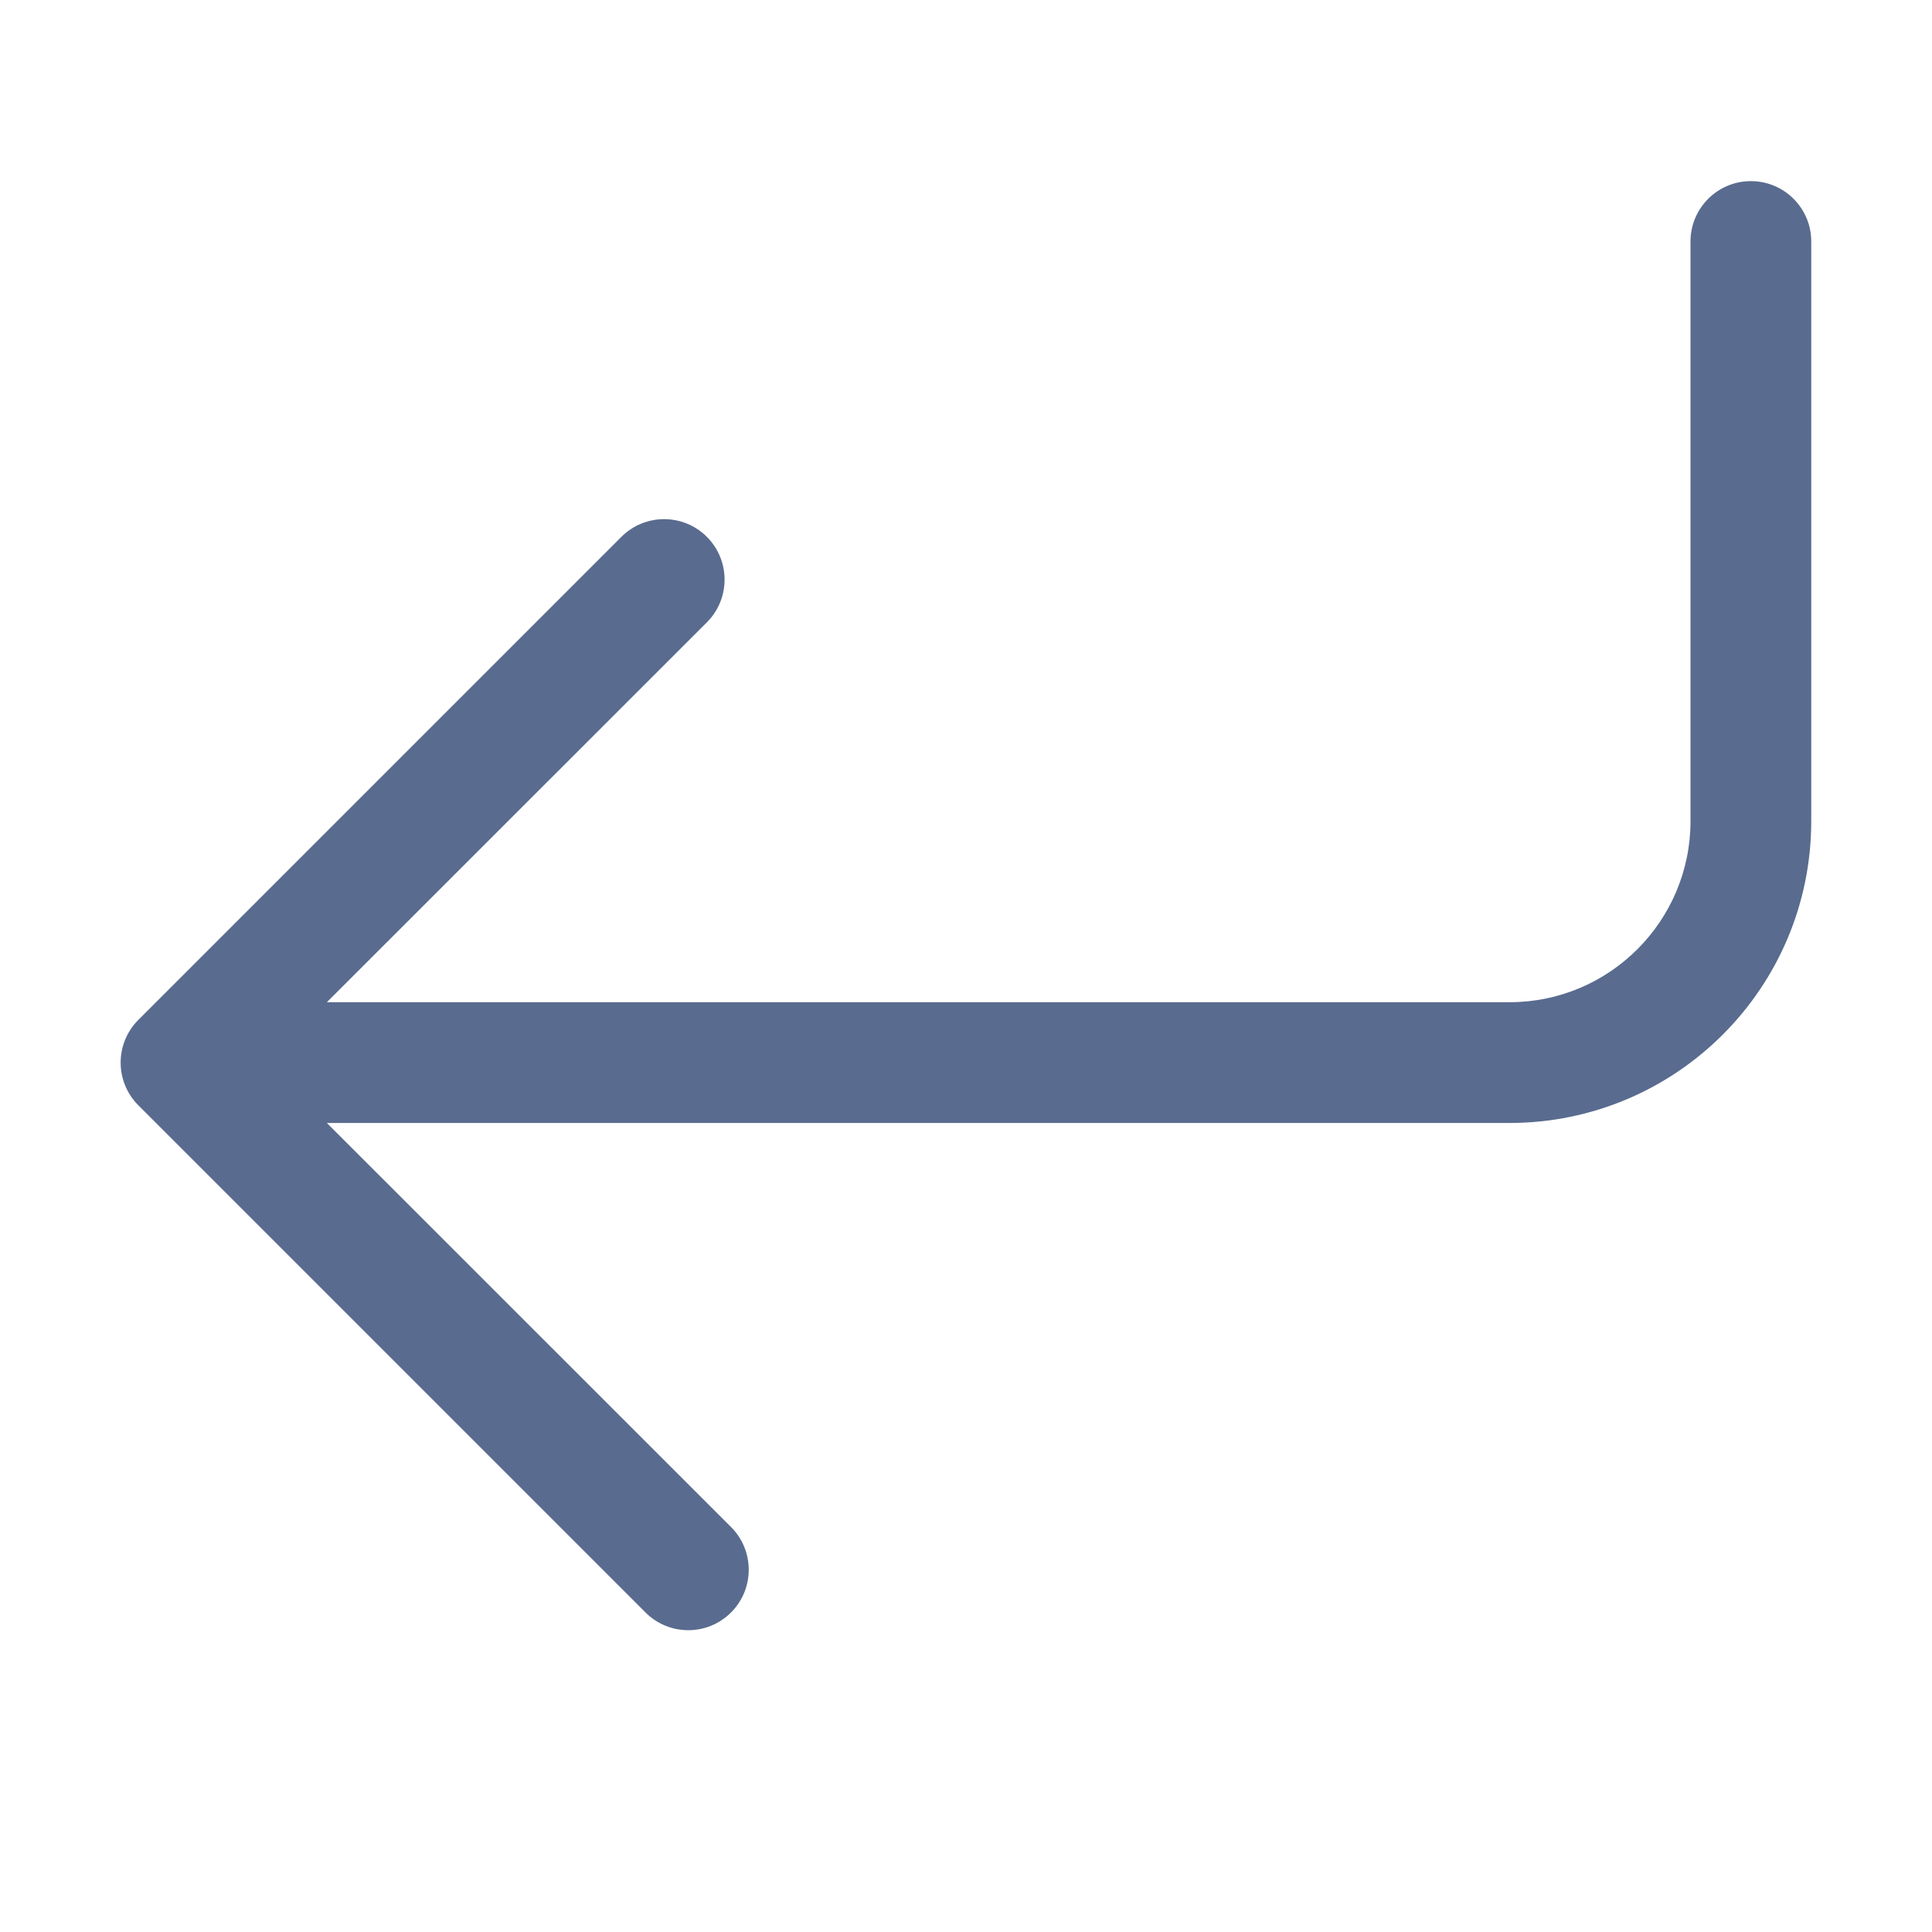
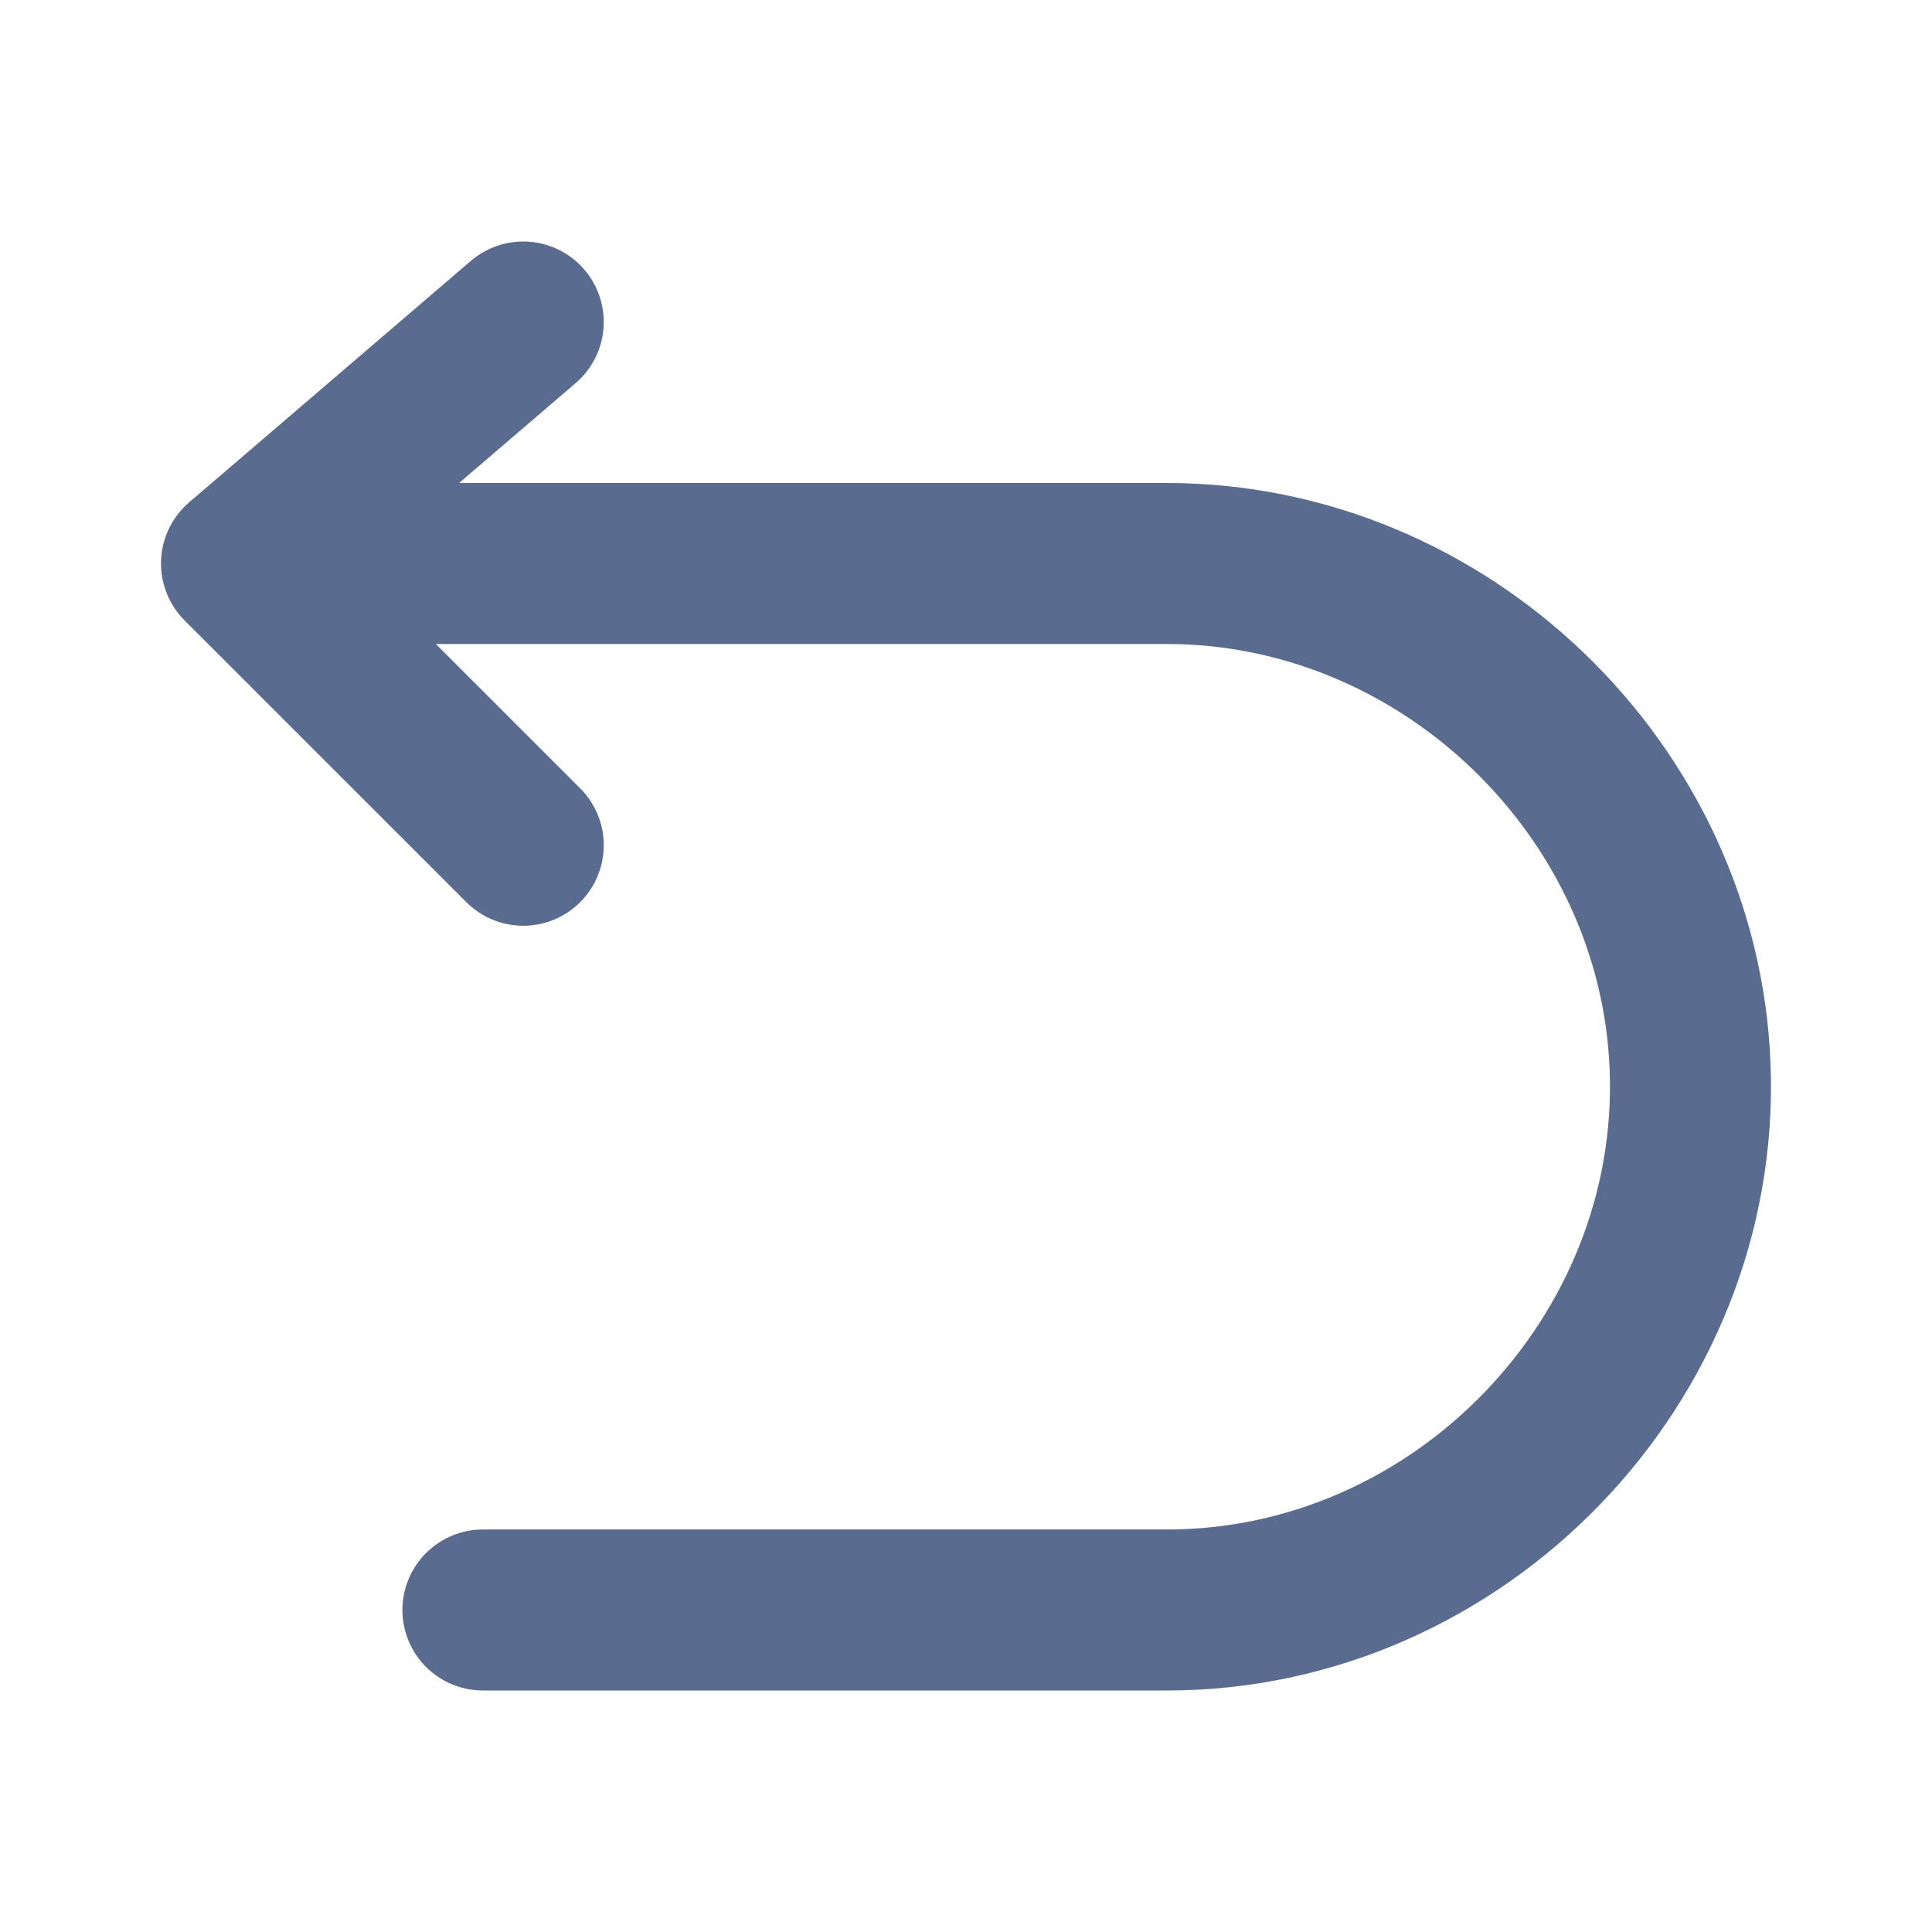
- <svg xmlns="http://www.w3.org/2000/svg" width="32" height="32" fill="#596B8F" class="bi bi-arrow-return-left" viewBox="0 0 16 16">
-   <path fill-rule="evenodd" d="M14.5 1.5a.5.5 0 0 1 .5.5v4.8a2.5 2.5 0 0 1-2.5 2.5H2.707l3.347 3.346a.5.5 0 0 1-.708.708l-4.2-4.2a.5.5 0 0 1 0-.708l4-4a.5.5 0 1 1 .708.708L2.707 8.3H12.5A1.5 1.5 0 0 0 14 6.8V2a.5.5 0 0 1 .5-.5z" />
+ <svg xmlns="http://www.w3.org/2000/svg" width="32" height="32" viewBox="0 0 48 48" fill="none">
+   <path d="M13 8L6 14L13 21" stroke="#596B8F" stroke-width="4" stroke-linecap="round" stroke-linejoin="bevel" />
+   <path d="M6 14H28.994C35.877 14 41.722 19.62 41.99 26.5C42.274 33.77 36.267 40 28.994 40H11.998" stroke="#596B8F" stroke-width="4" stroke-linecap="round" stroke-linejoin="bevel" />
</svg>
